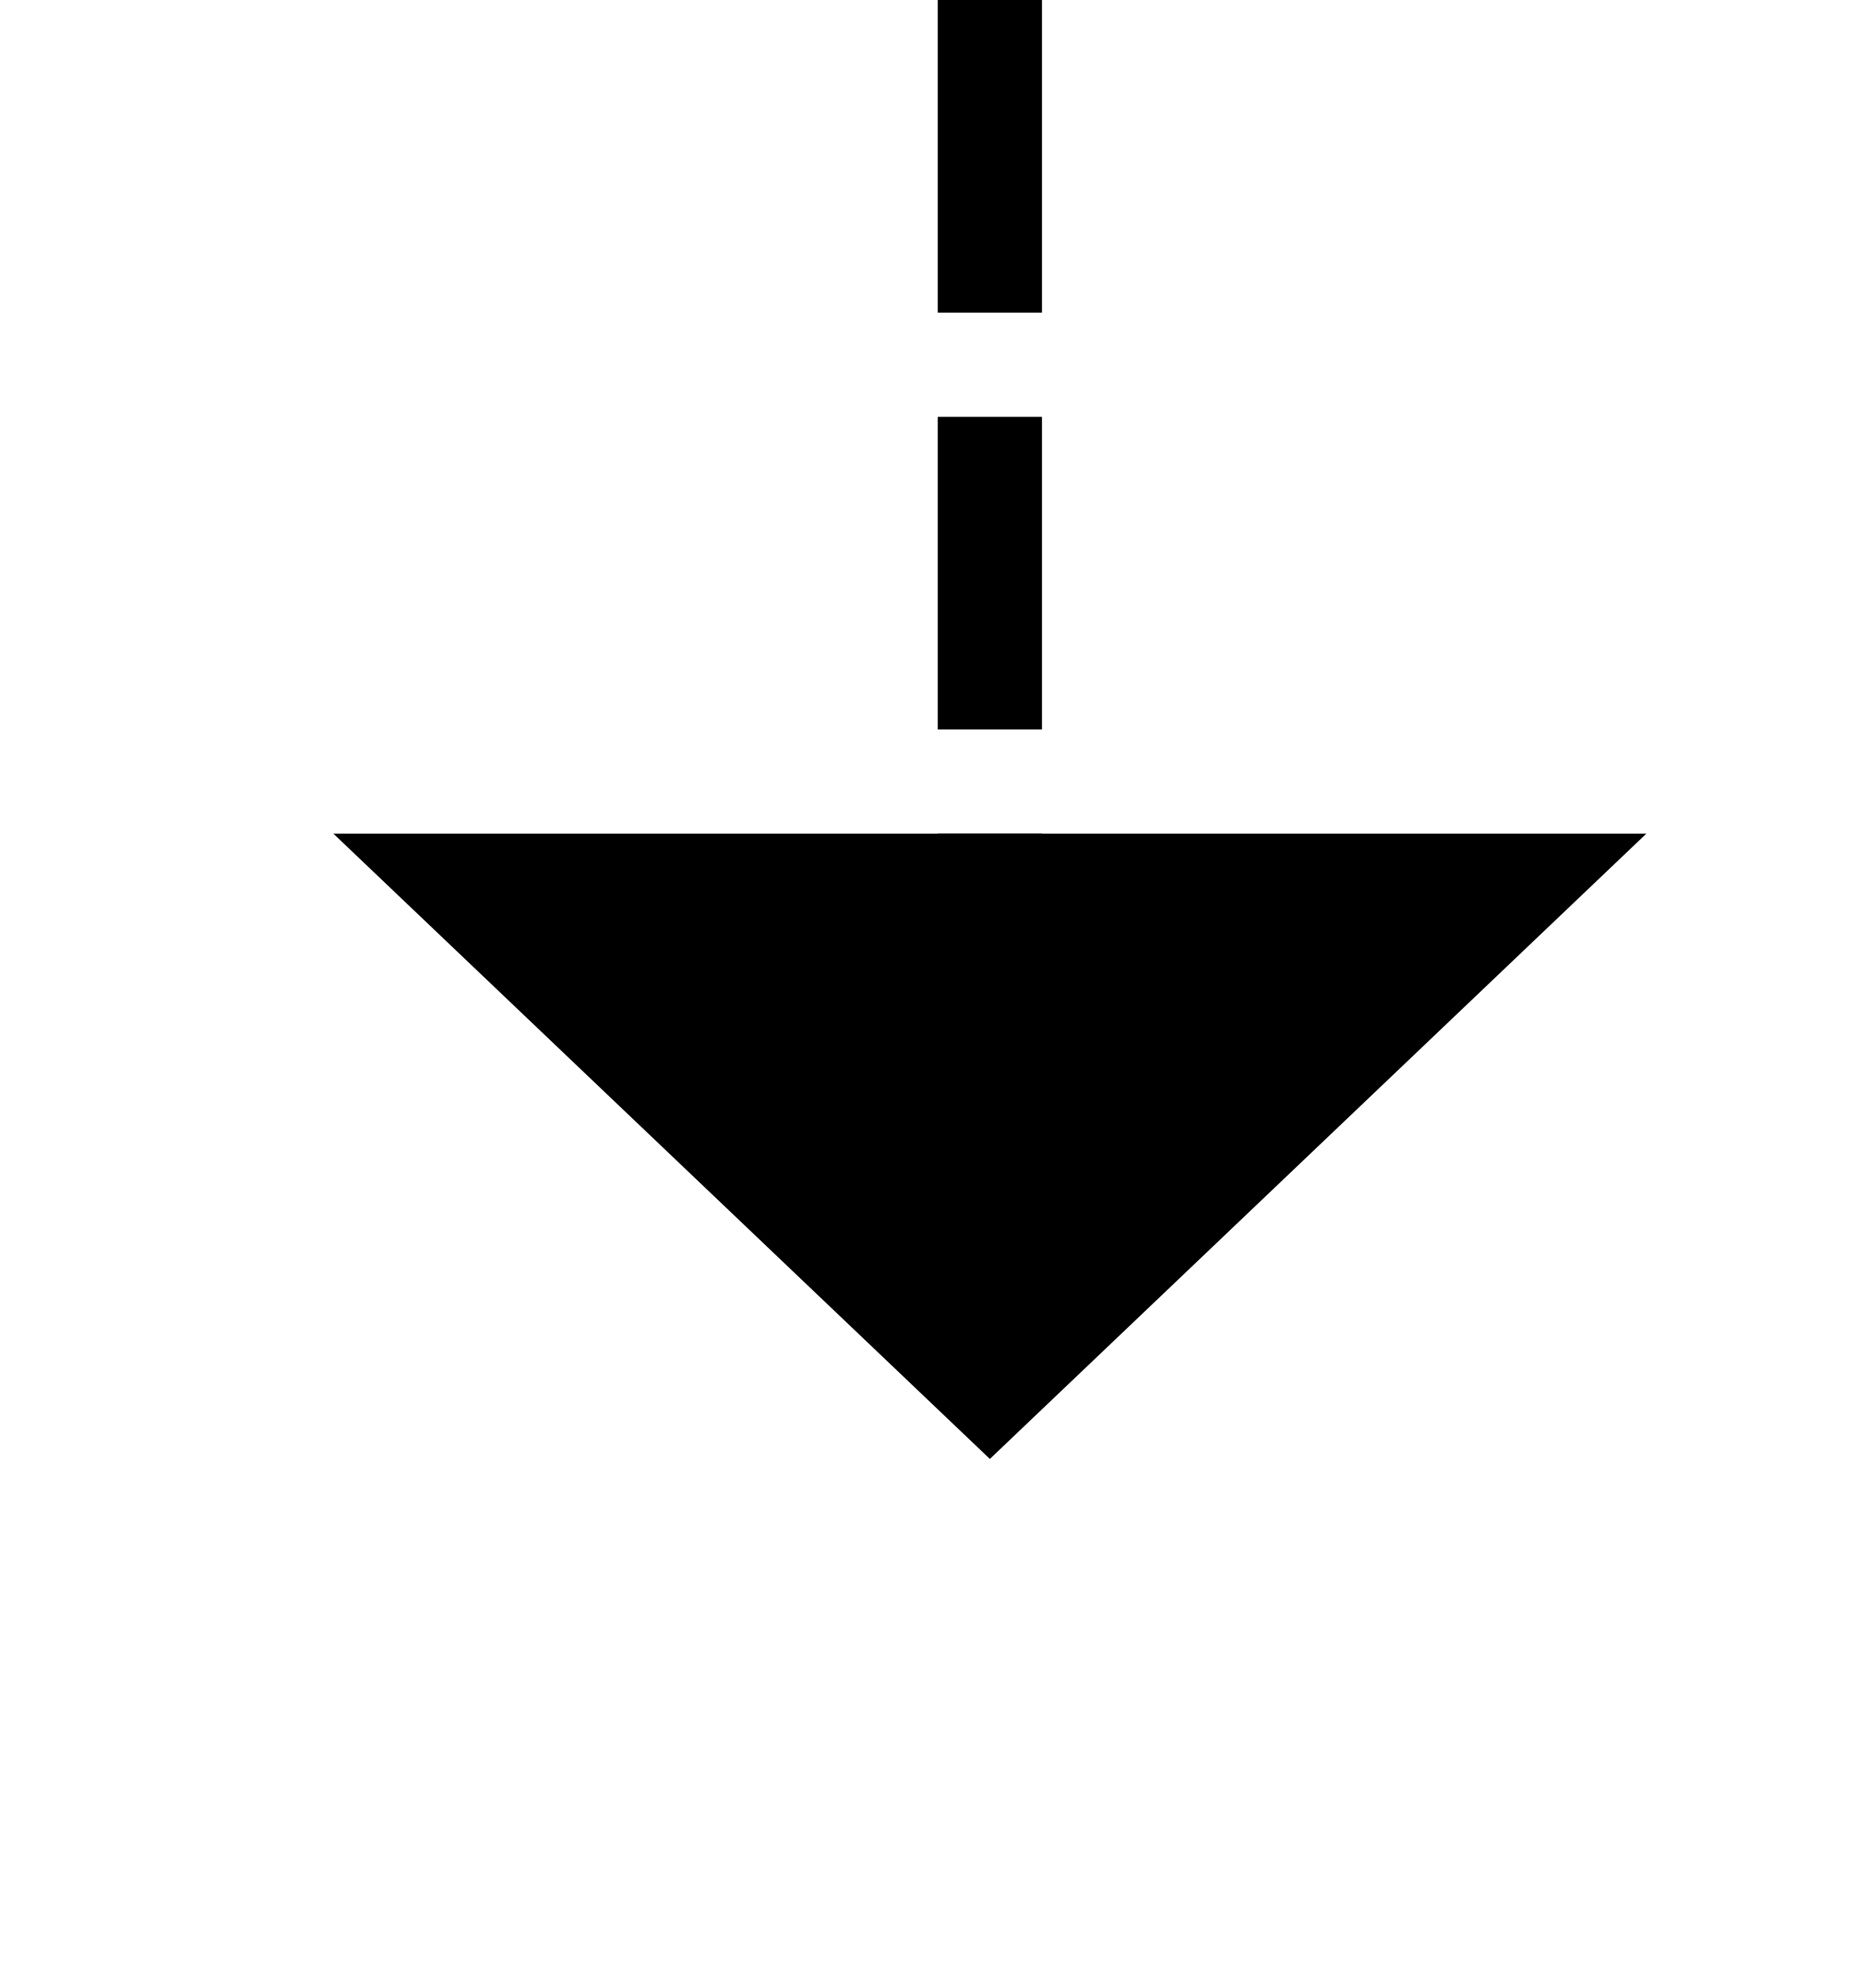
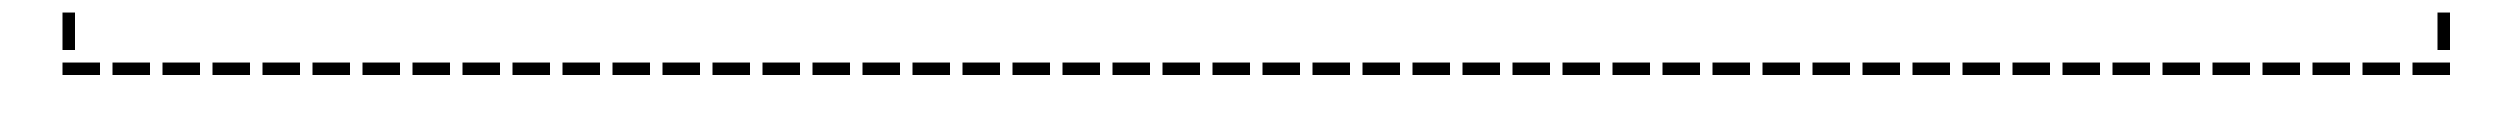
- <svg xmlns="http://www.w3.org/2000/svg" version="1.1" width="18px" height="19px" preserveAspectRatio="xMidYMin meet" viewBox="1099 6011  16 19">
-   <path d="M 1107.5 5995  L 1107.5 6020  " stroke-width="1" stroke-dasharray="3,1" stroke="#000000" fill="none" />
-   <path d="M 1101.2 6019  L 1107.5 6025  L 1113.8 6019  L 1101.2 6019  Z " fill-rule="nonzero" fill="#000000" stroke="none" />
+ <svg xmlns="http://www.w3.org/2000/svg" version="1.1" width="200px" height="10px" preserveAspectRatio="xMinYMid meet" viewBox="2605 6552  200 8">
+   <path d="M 2800.5 6544  L 2800.5 6556.5  L 2610.5 6556.5  L 2610.5 6550.5  L 2542.5 6550.5  L 2542.5 6553  A 3 3 0 0 1 2545.5 6556 A 3 3 0 0 1 2542.5 6559 L 2542.5 6565  " stroke-width="1" stroke-dasharray="3,1" stroke="#000000" fill="none" />
+   <path d="M 2536.2 6564  L 2542.5 6570  L 2548.8 6564  L 2536.2 6564  Z " fill-rule="nonzero" fill="#000000" stroke="none" />
</svg>
